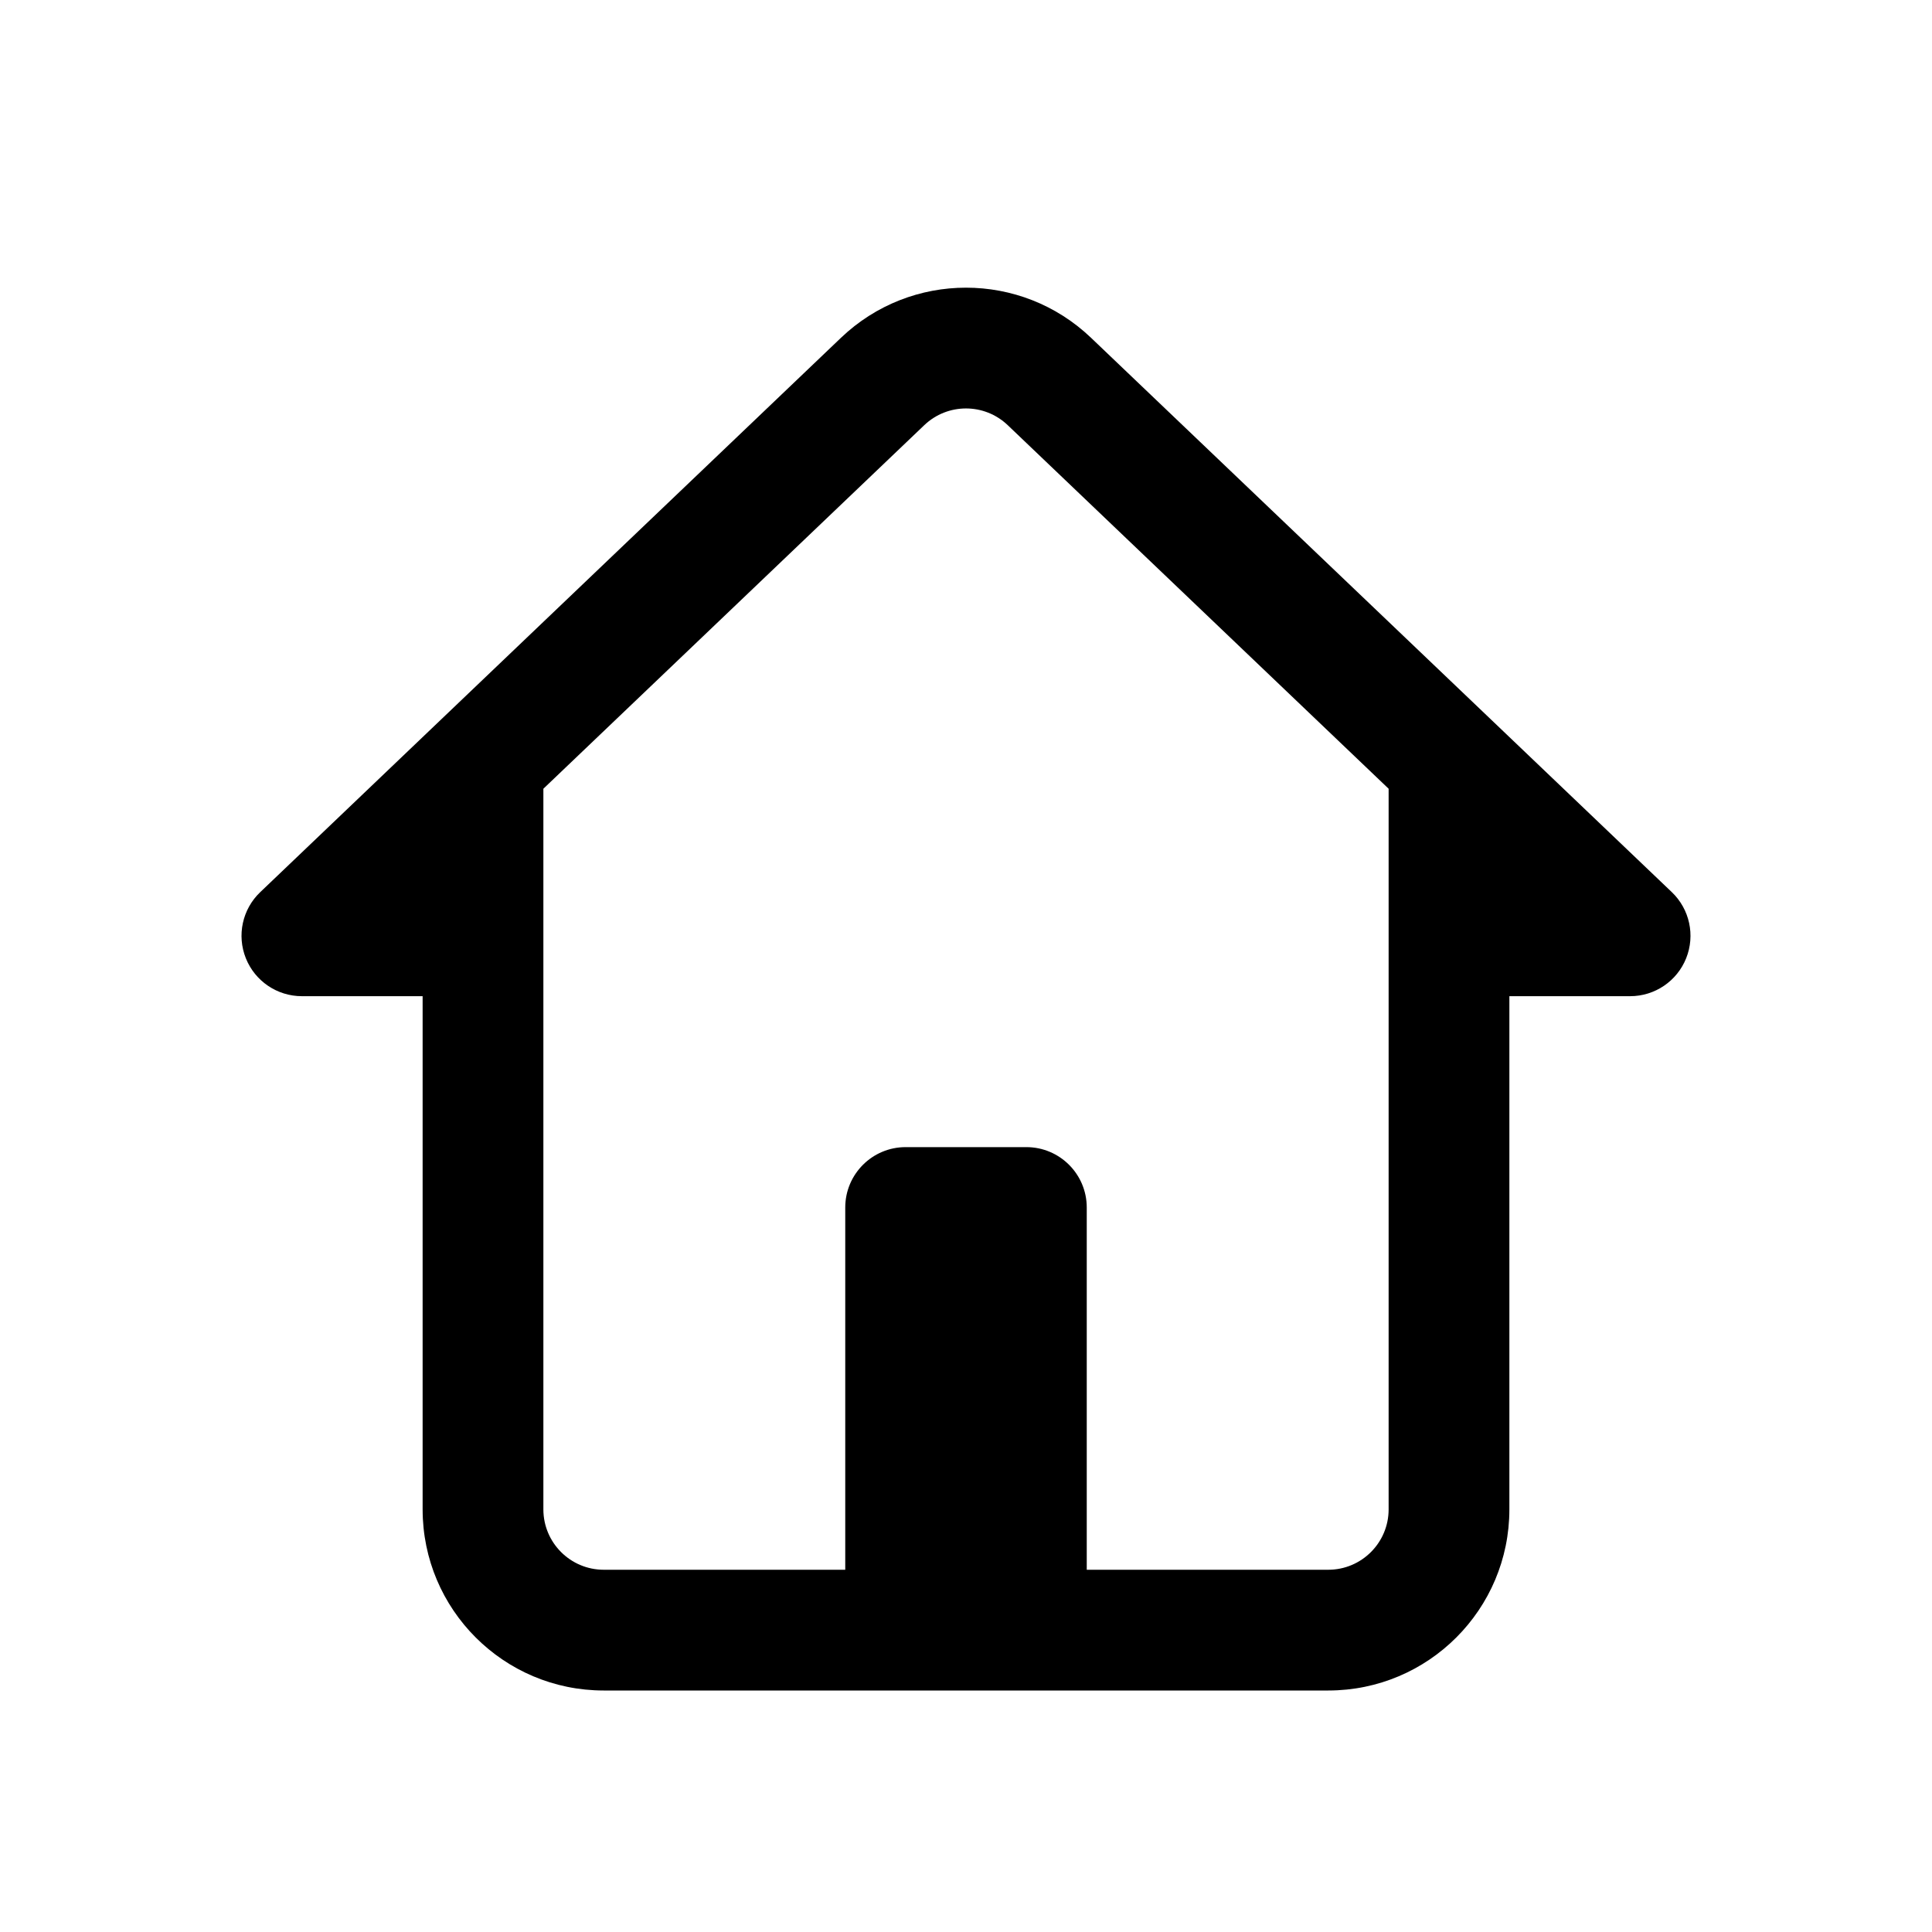
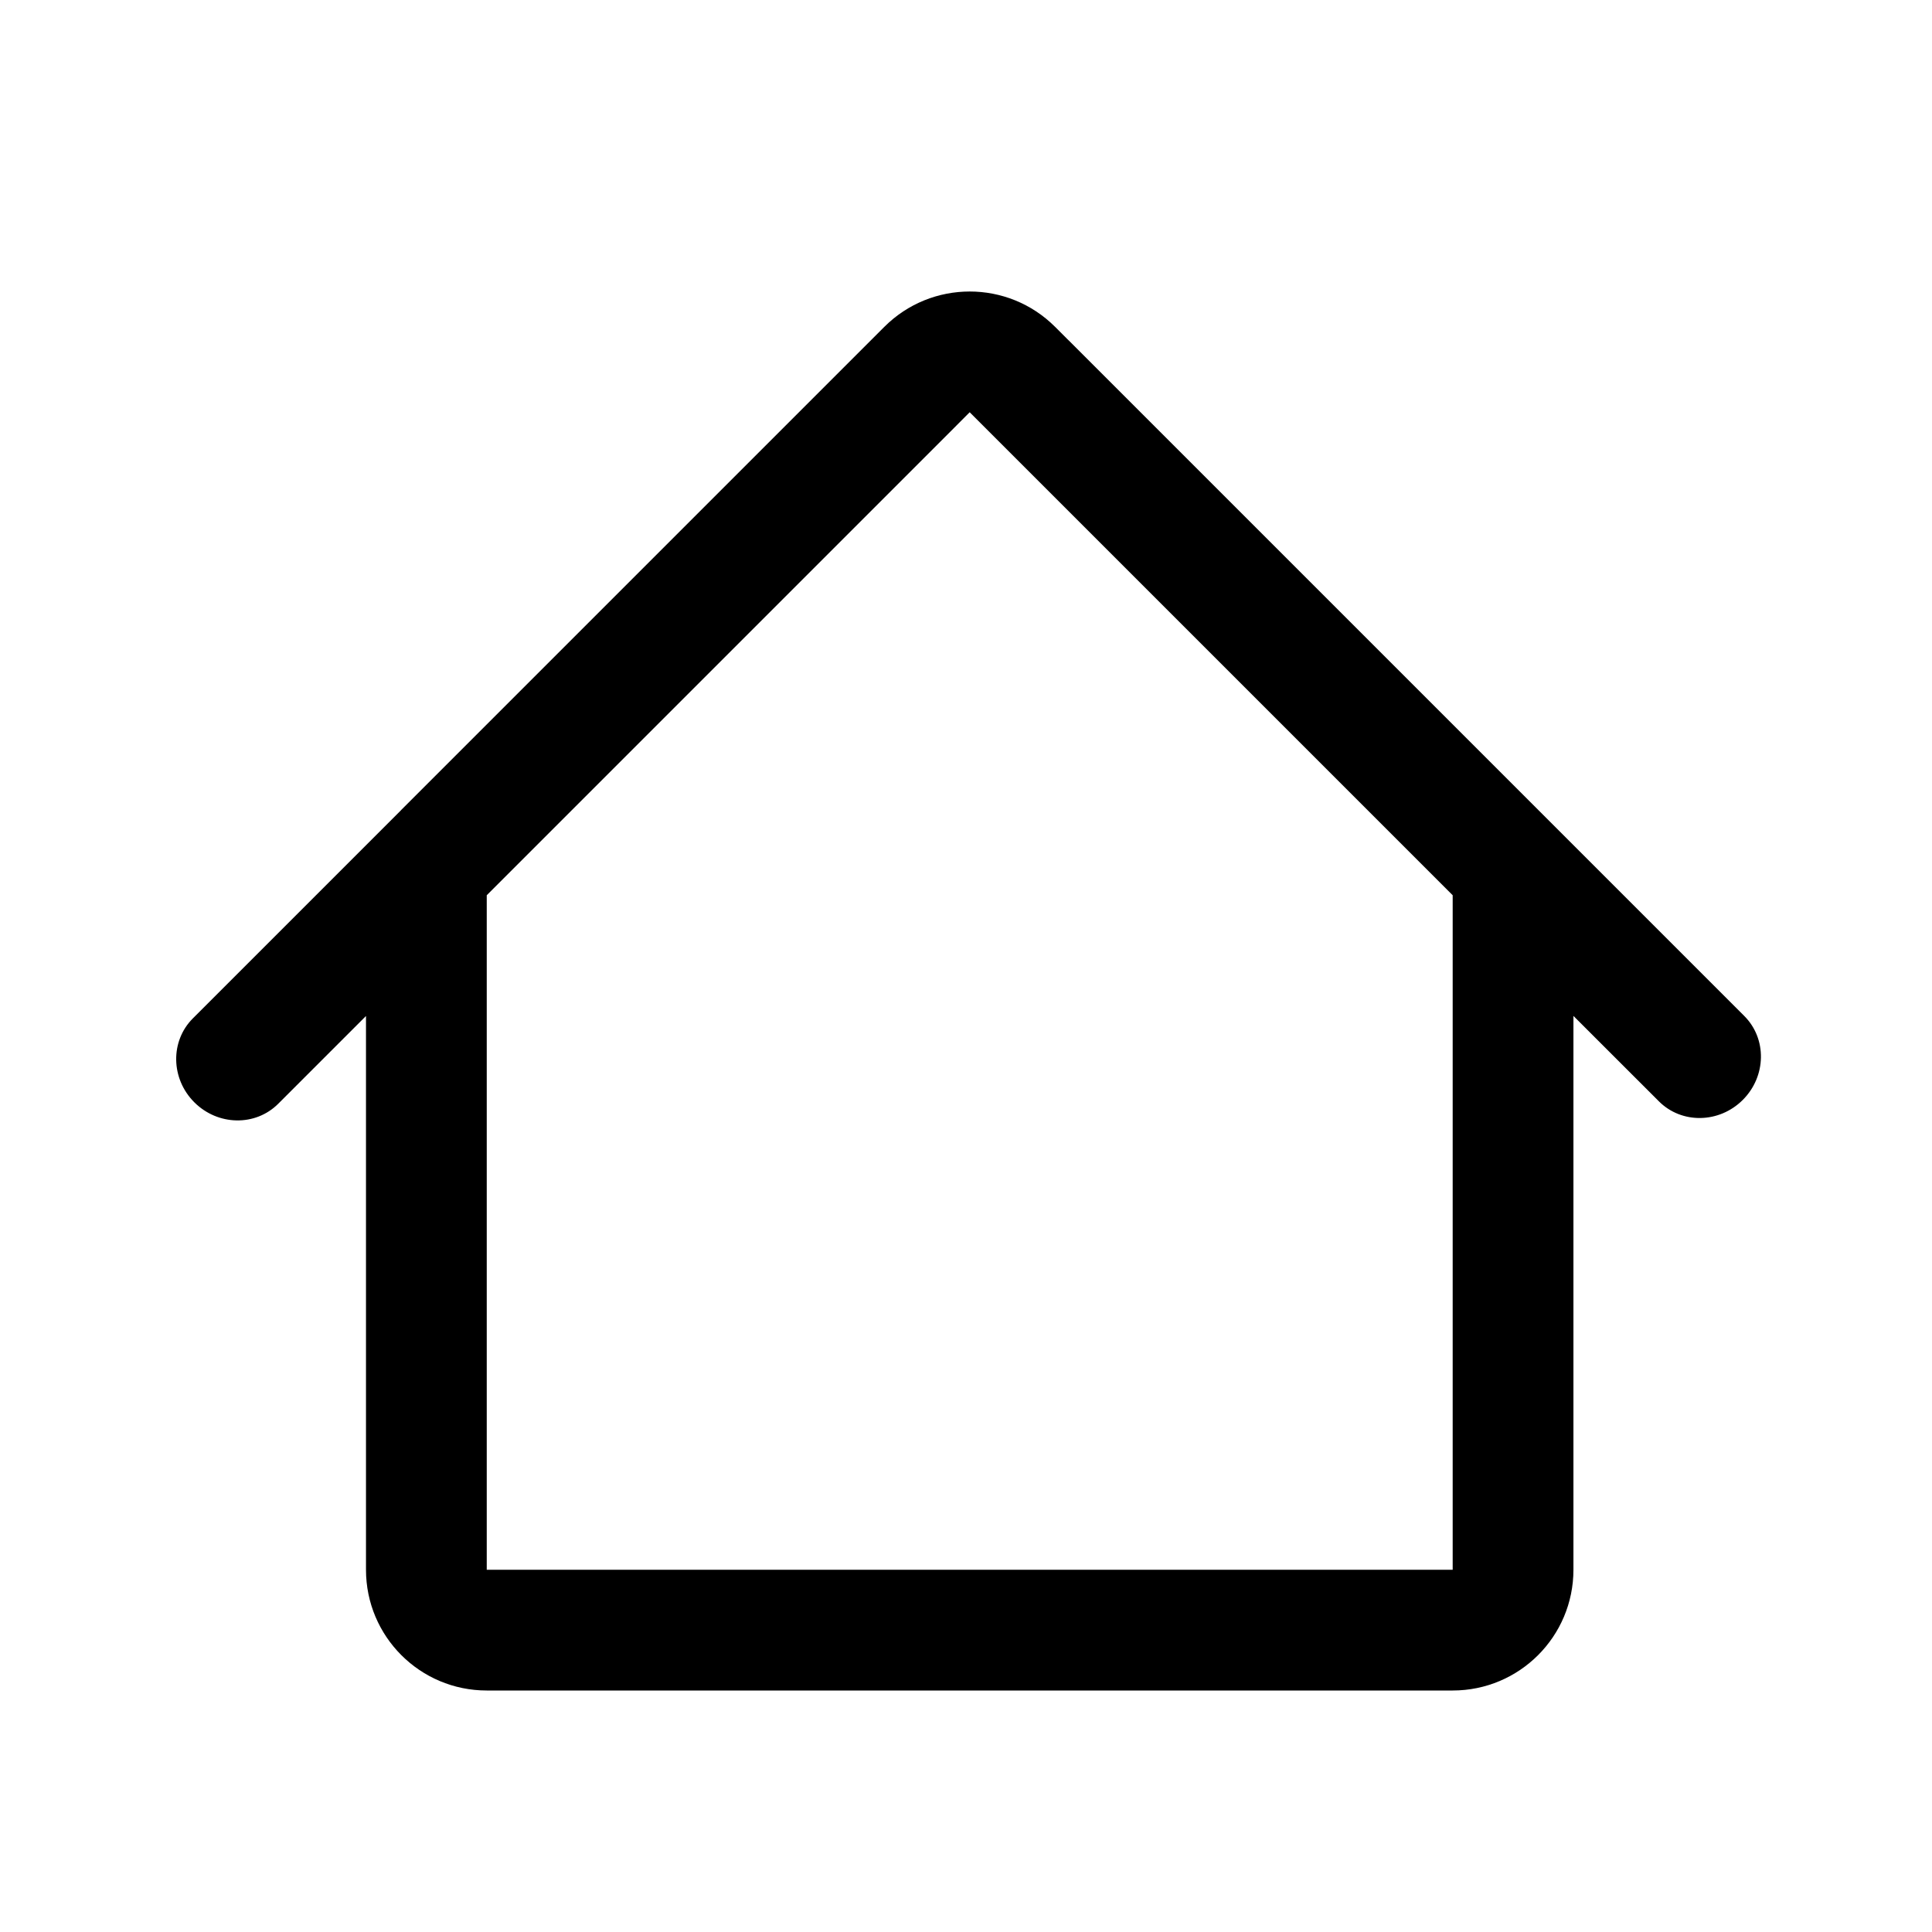
<svg xmlns="http://www.w3.org/2000/svg" viewBox="0 0 32 32">
-   <path d="M18.071 5.595L24.691 11.913L27.691 14.777C27.986 15.059 28.08 15.492 27.928 15.872C27.776 16.251 27.409 16.5 27 16.5H25V25C25 26.657 23.657 28 22 28H10C8.343 28 7 26.657 7 25V16.5H5C4.591 16.5 4.224 16.251 4.072 15.872C3.92 15.492 4.014 15.059 4.31 14.777L7.31 11.913L13.929 5.595C15.088 4.488 16.912 4.488 18.071 5.595ZM9 15.5V25C9 25.552 9.448 26 10 26H14V20C14 19.448 14.448 19 15 19H17C17.552 19 18 19.448 18 20V26H22C22.552 26 23 25.552 23 25V13.064L16.691 7.042C16.304 6.673 15.696 6.673 15.309 7.042L9 13.064V15.5Z" />
+   <path fill-rule="evenodd" clip-rule="evenodd" d="M6.647 13.414L6.638 13.424L3.194 16.868C2.817 17.245 2.828 17.867 3.218 18.257C3.609 18.648 4.231 18.659 4.608 18.282L6.062 16.828V26C6.062 27.105 6.957 28 8.062 28H24.061C25.166 28 26.061 27.105 26.061 26V16.827L27.477 18.242C27.854 18.619 28.476 18.608 28.866 18.218C29.257 17.827 29.268 17.205 28.891 16.828L17.706 5.643C17.697 5.634 17.688 5.625 17.679 5.617L17.476 5.414C16.695 4.633 15.428 4.633 14.647 5.414L6.647 13.414ZM24.061 26V14.828L16.061 6.828L15.8 7.09L15.793 7.097L8.062 14.828V26H24.061Z" />
</svg>
